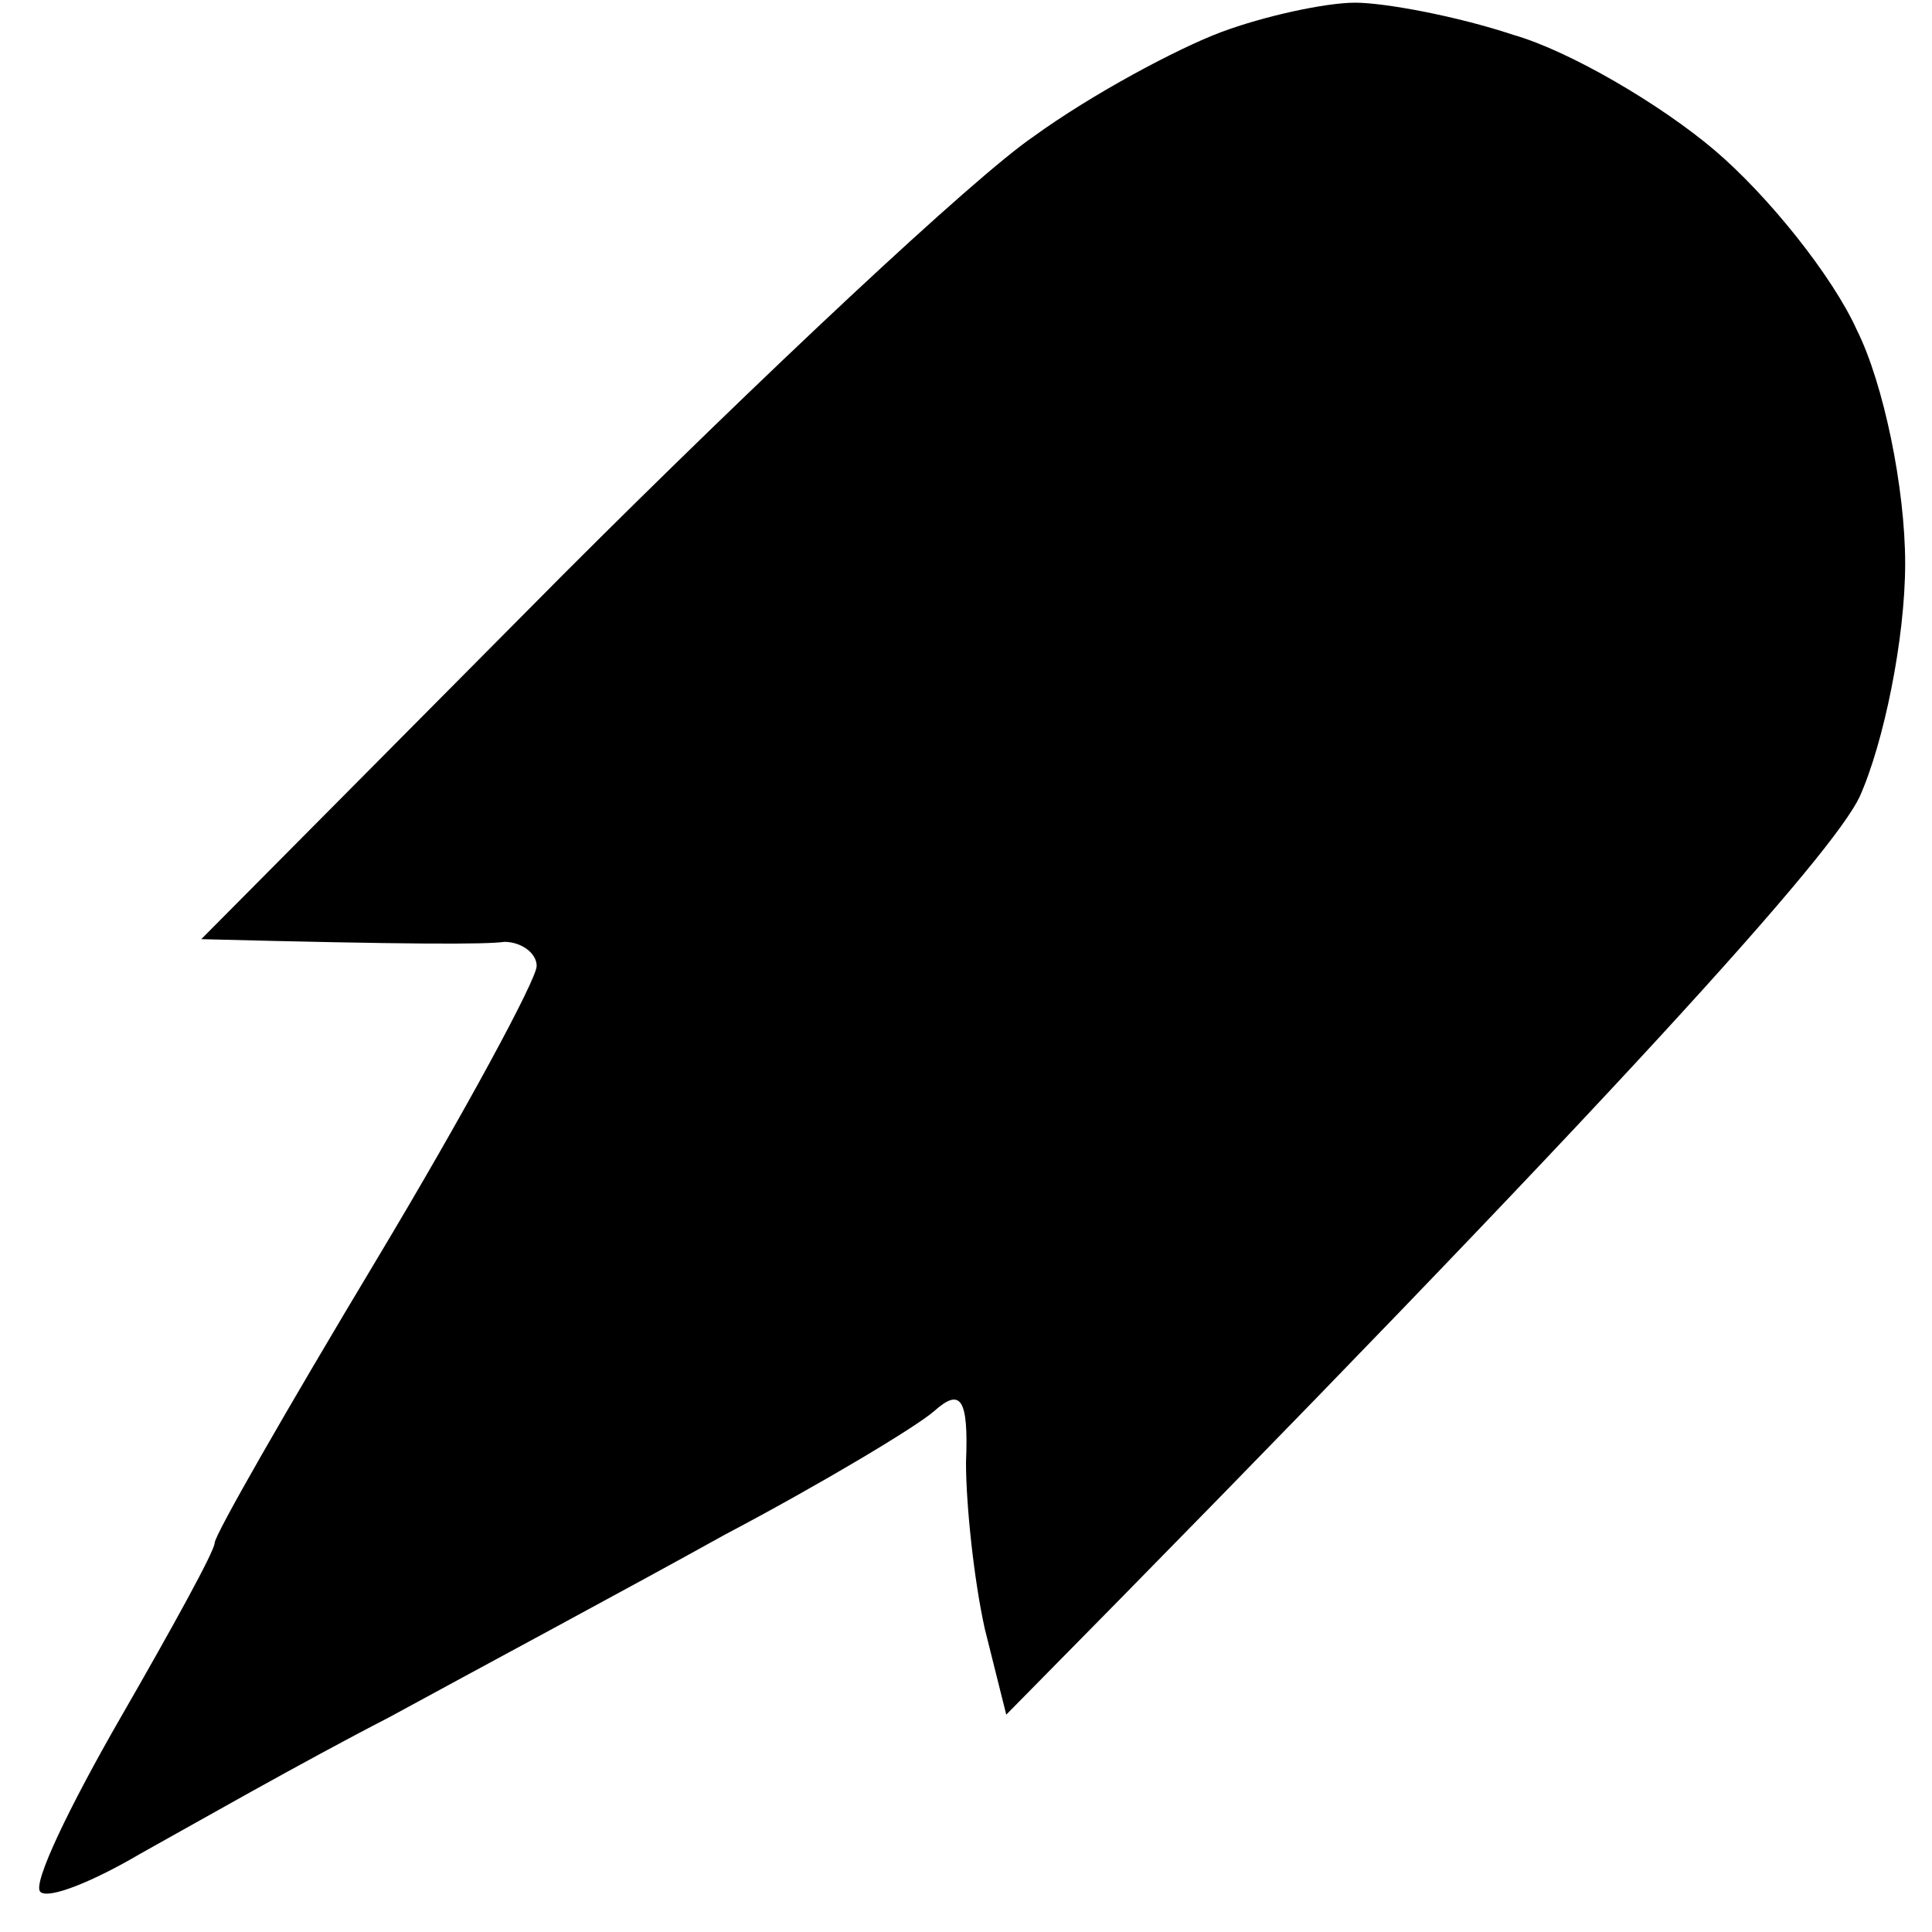
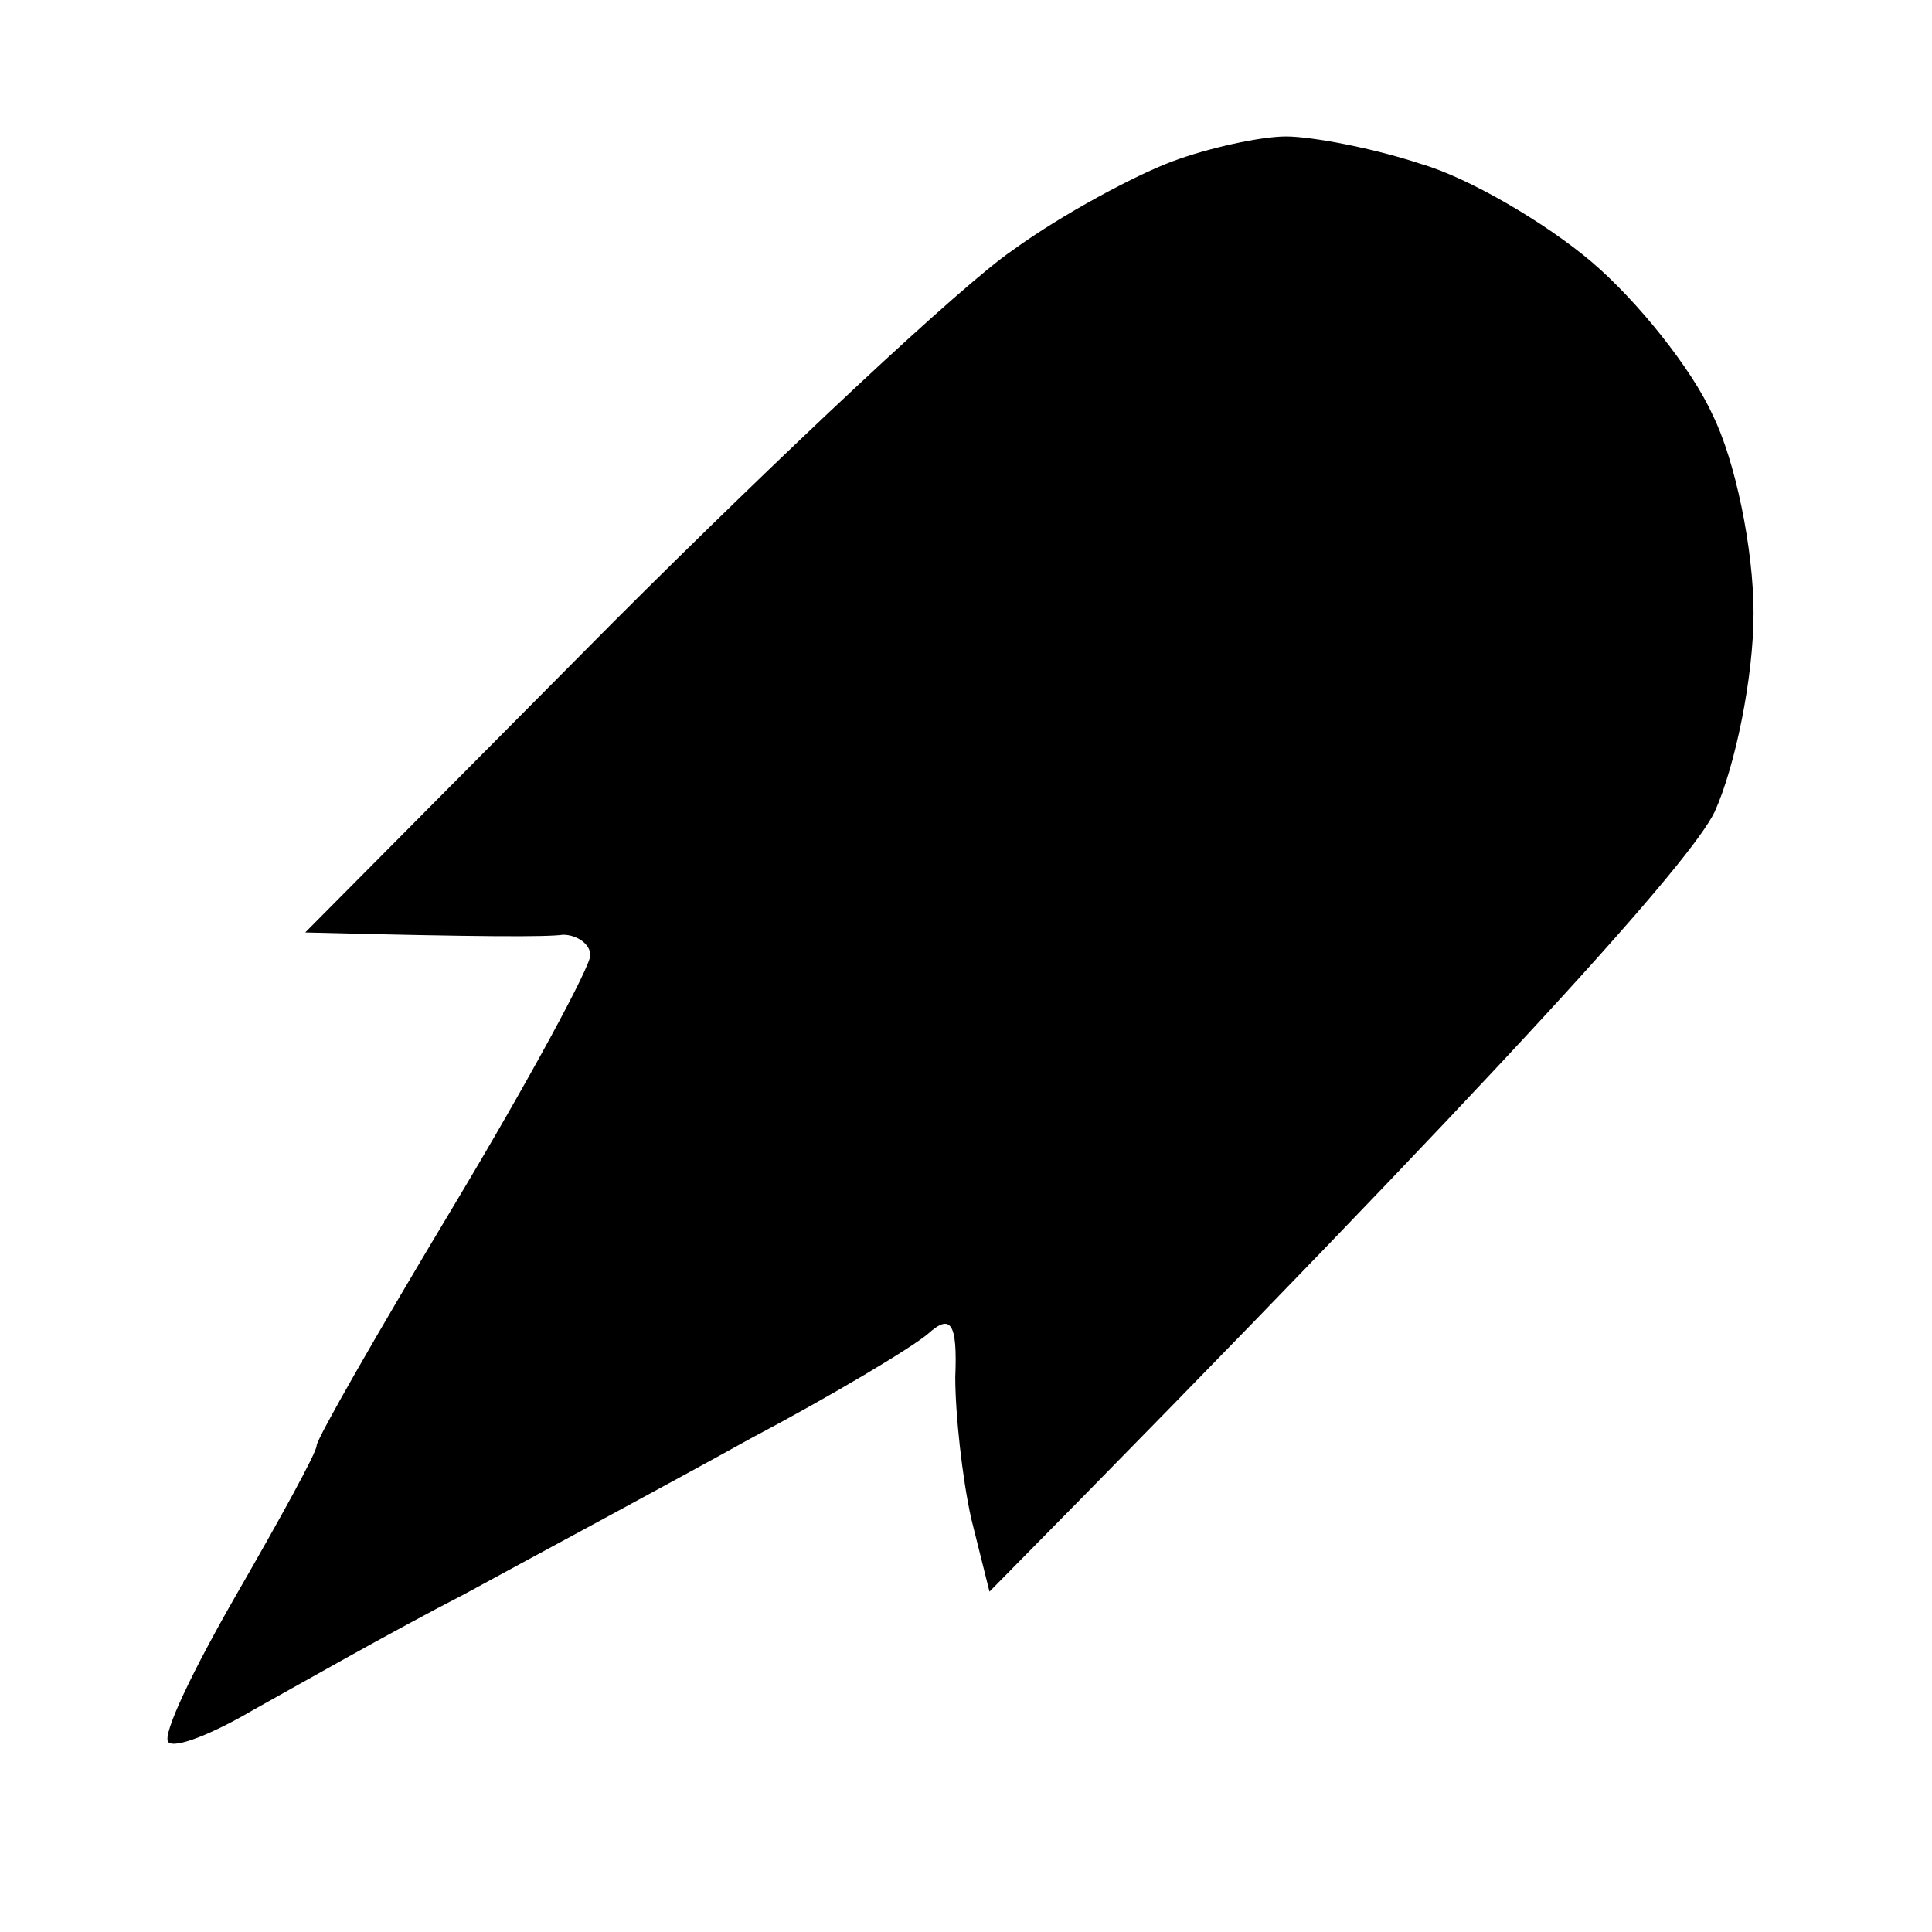
<svg xmlns="http://www.w3.org/2000/svg" version="1.2" viewBox="0 0 72 72" width="72" height="72">
-   <style>
- 		.s0 { fill: currentColor }
- 	</style>
-   <path id="Path 0" class="s0" d="m45.5 1.2c-1.6 0.6-4.8 2.3-7 3.9-2.2 1.5-10.1 8.9-17.5 16.3l-13.5 13.6c7.8 0.2 10.6 0.2 11.3 0.1 0.6 0 1.2 0.4 1.2 0.9 0 0.5-2.7 5.5-6 11-3.3 5.5-6 10.2-6 10.5 0 0.3-1.6 3.2-3.5 6.5-1.9 3.3-3.3 6.2-3 6.5 0.3 0.3 2-0.4 3.7-1.4 1.8-1 6-3.4 9.3-5.1 3.3-1.8 8.9-4.8 12.5-6.8 3.6-1.9 7.1-4 7.8-4.6 1-0.9 1.3-0.5 1.2 1.9 0 1.6 0.3 4.4 0.7 6.2l0.8 3.2c23.3-23.6 30.8-32.1 31.8-34.2 0.9-2 1.7-5.9 1.7-8.7 0-2.8-0.8-6.7-1.8-8.7-0.9-2-3.3-5-5.3-6.7-2-1.7-5.4-3.7-7.5-4.3-2.1-0.7-4.8-1.2-5.9-1.2-1.1 0-3.4 0.5-5 1.1z" />
+   <path id="Path 0" fill="currentColor" class="opacity-100" transform="translate(5, 5) scale(0.85 0.85)" d="m45.5 1.2c-1.6 0.6-4.8 2.3-7 3.9-2.2 1.5-10.1 8.9-17.5 16.3l-13.5 13.6c7.8 0.2 10.6 0.2 11.3 0.1 0.6 0 1.2 0.4 1.2 0.9 0 0.5-2.7 5.5-6 11-3.3 5.5-6 10.2-6 10.5 0 0.3-1.6 3.2-3.5 6.5-1.9 3.3-3.3 6.2-3 6.5 0.3 0.3 2-0.4 3.7-1.4 1.8-1 6-3.4 9.3-5.1 3.3-1.8 8.9-4.8 12.5-6.8 3.6-1.9 7.1-4 7.8-4.6 1-0.9 1.3-0.5 1.2 1.9 0 1.6 0.3 4.4 0.7 6.2l0.8 3.2c23.3-23.6 30.8-32.1 31.8-34.2 0.9-2 1.7-5.9 1.7-8.7 0-2.8-0.8-6.7-1.8-8.7-0.9-2-3.3-5-5.3-6.7-2-1.7-5.4-3.7-7.5-4.3-2.1-0.7-4.8-1.2-5.9-1.2-1.1 0-3.4 0.5-5 1.1z" />
</svg>
